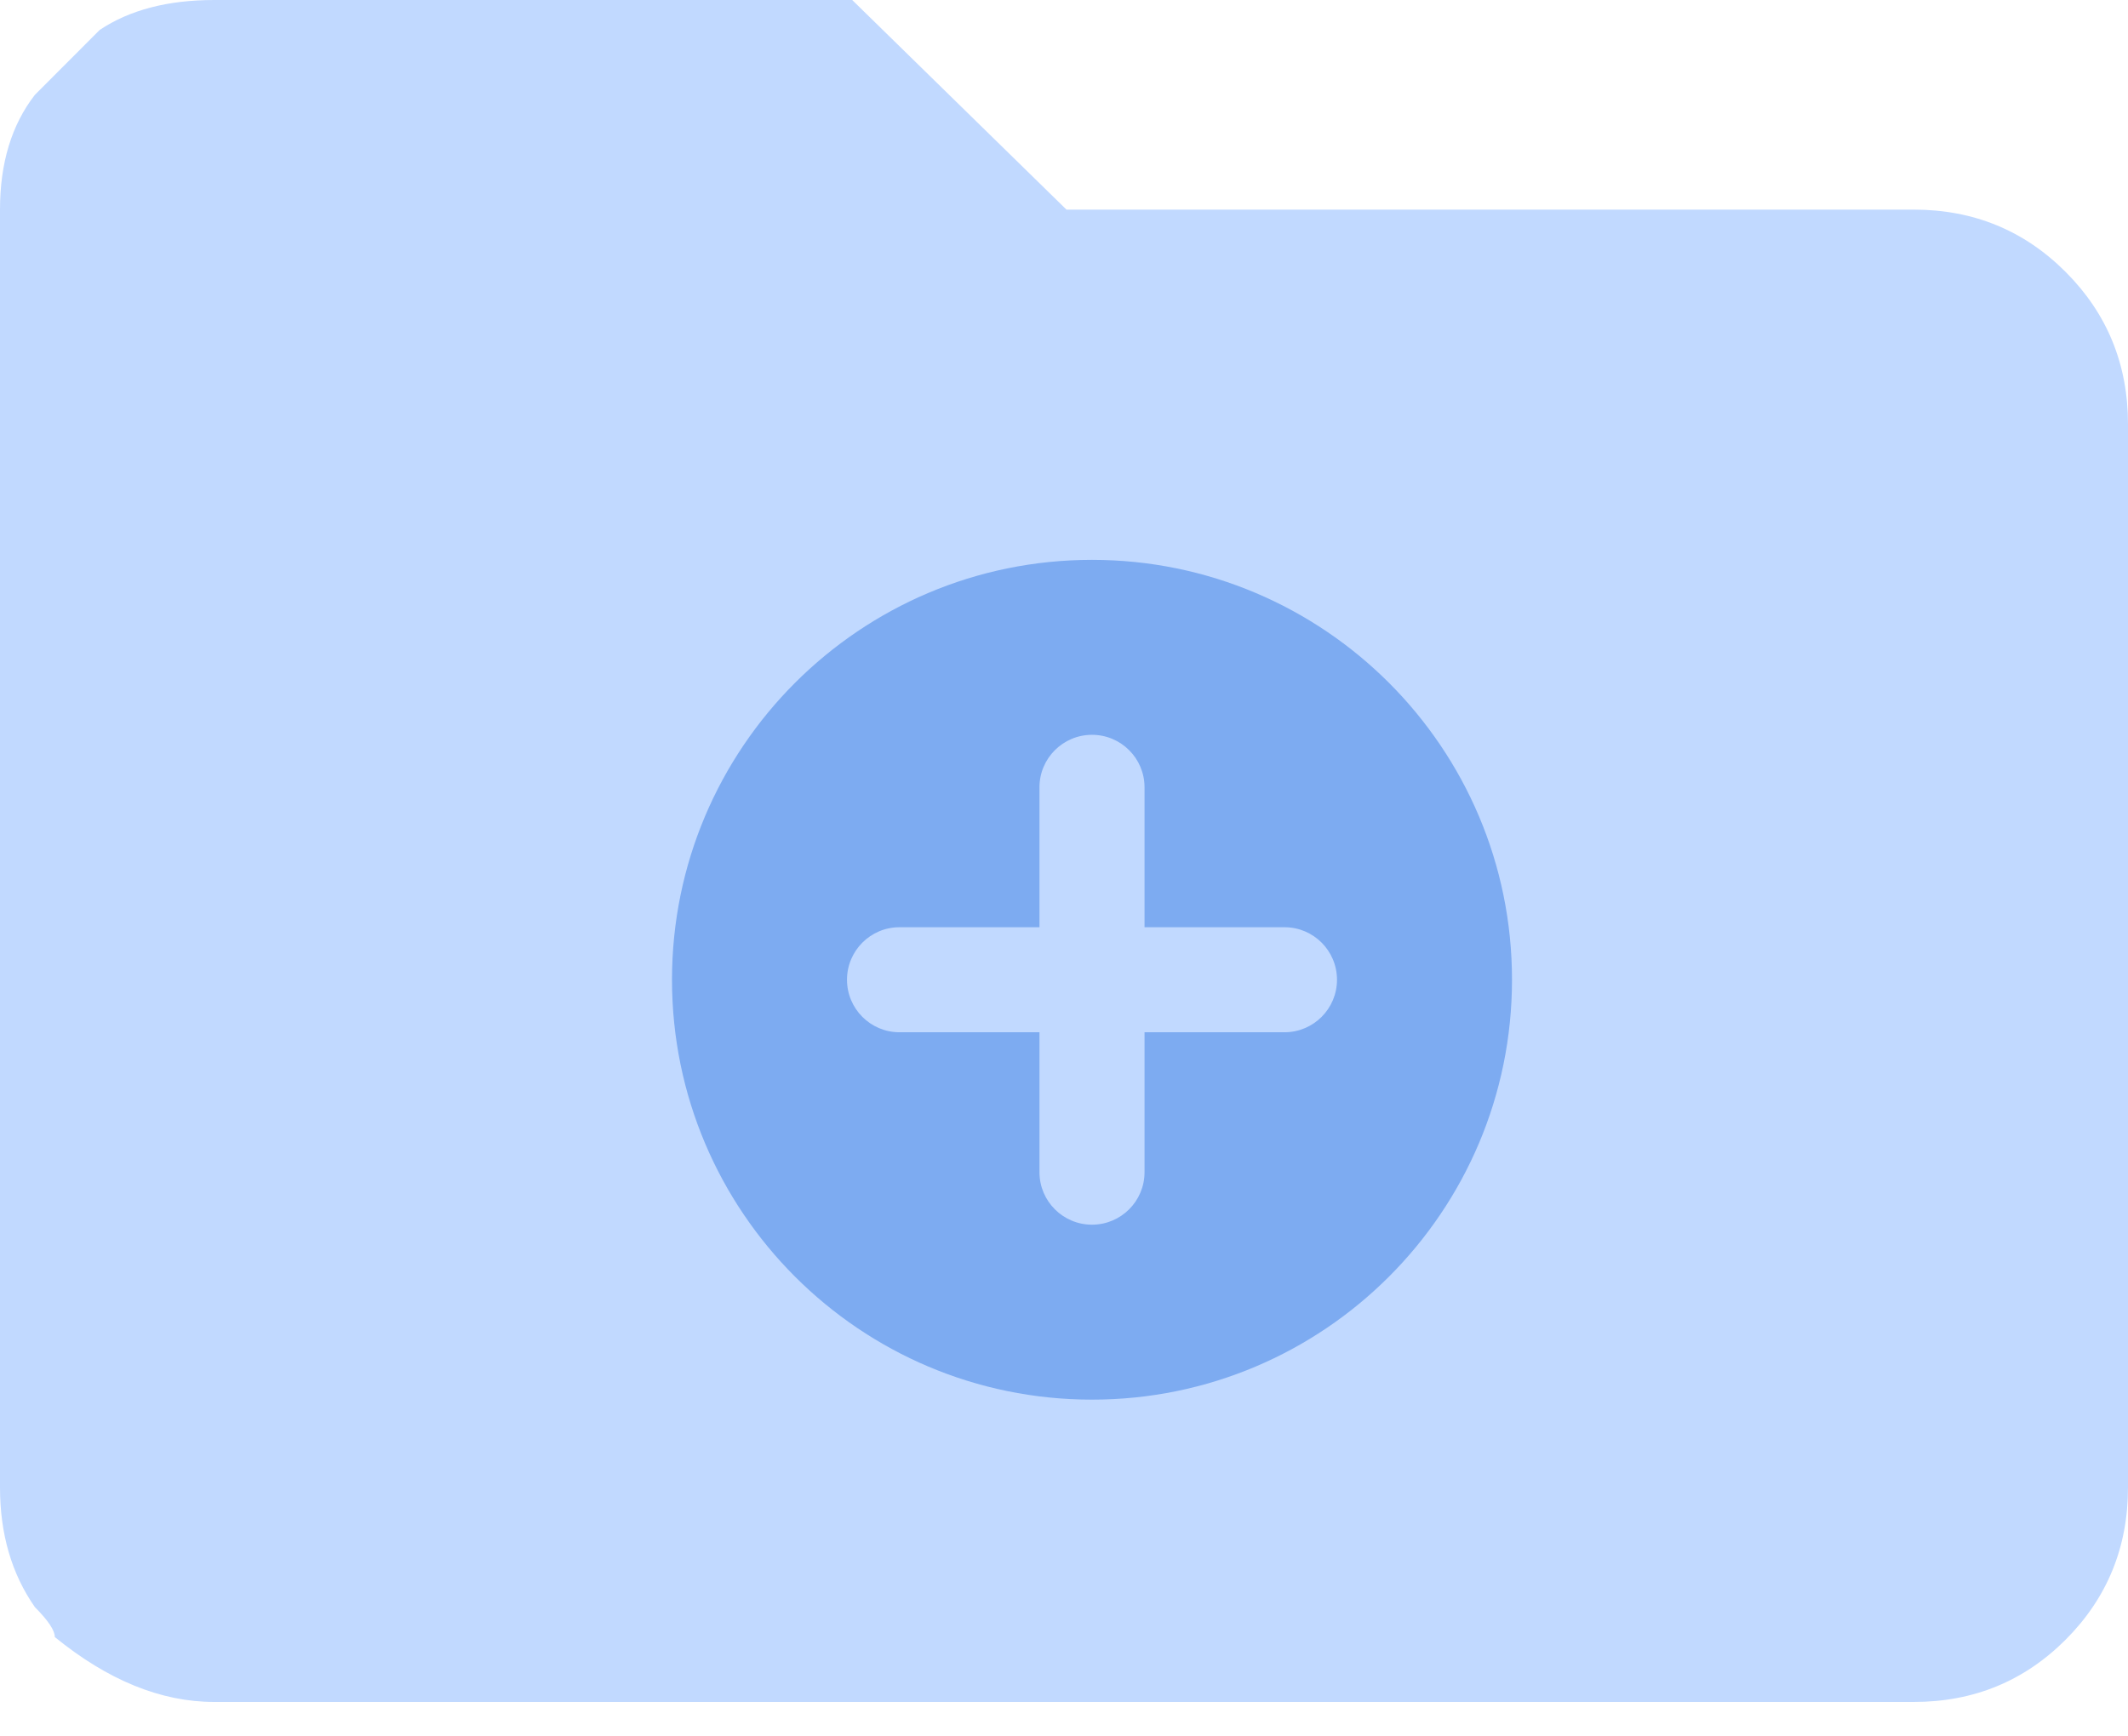
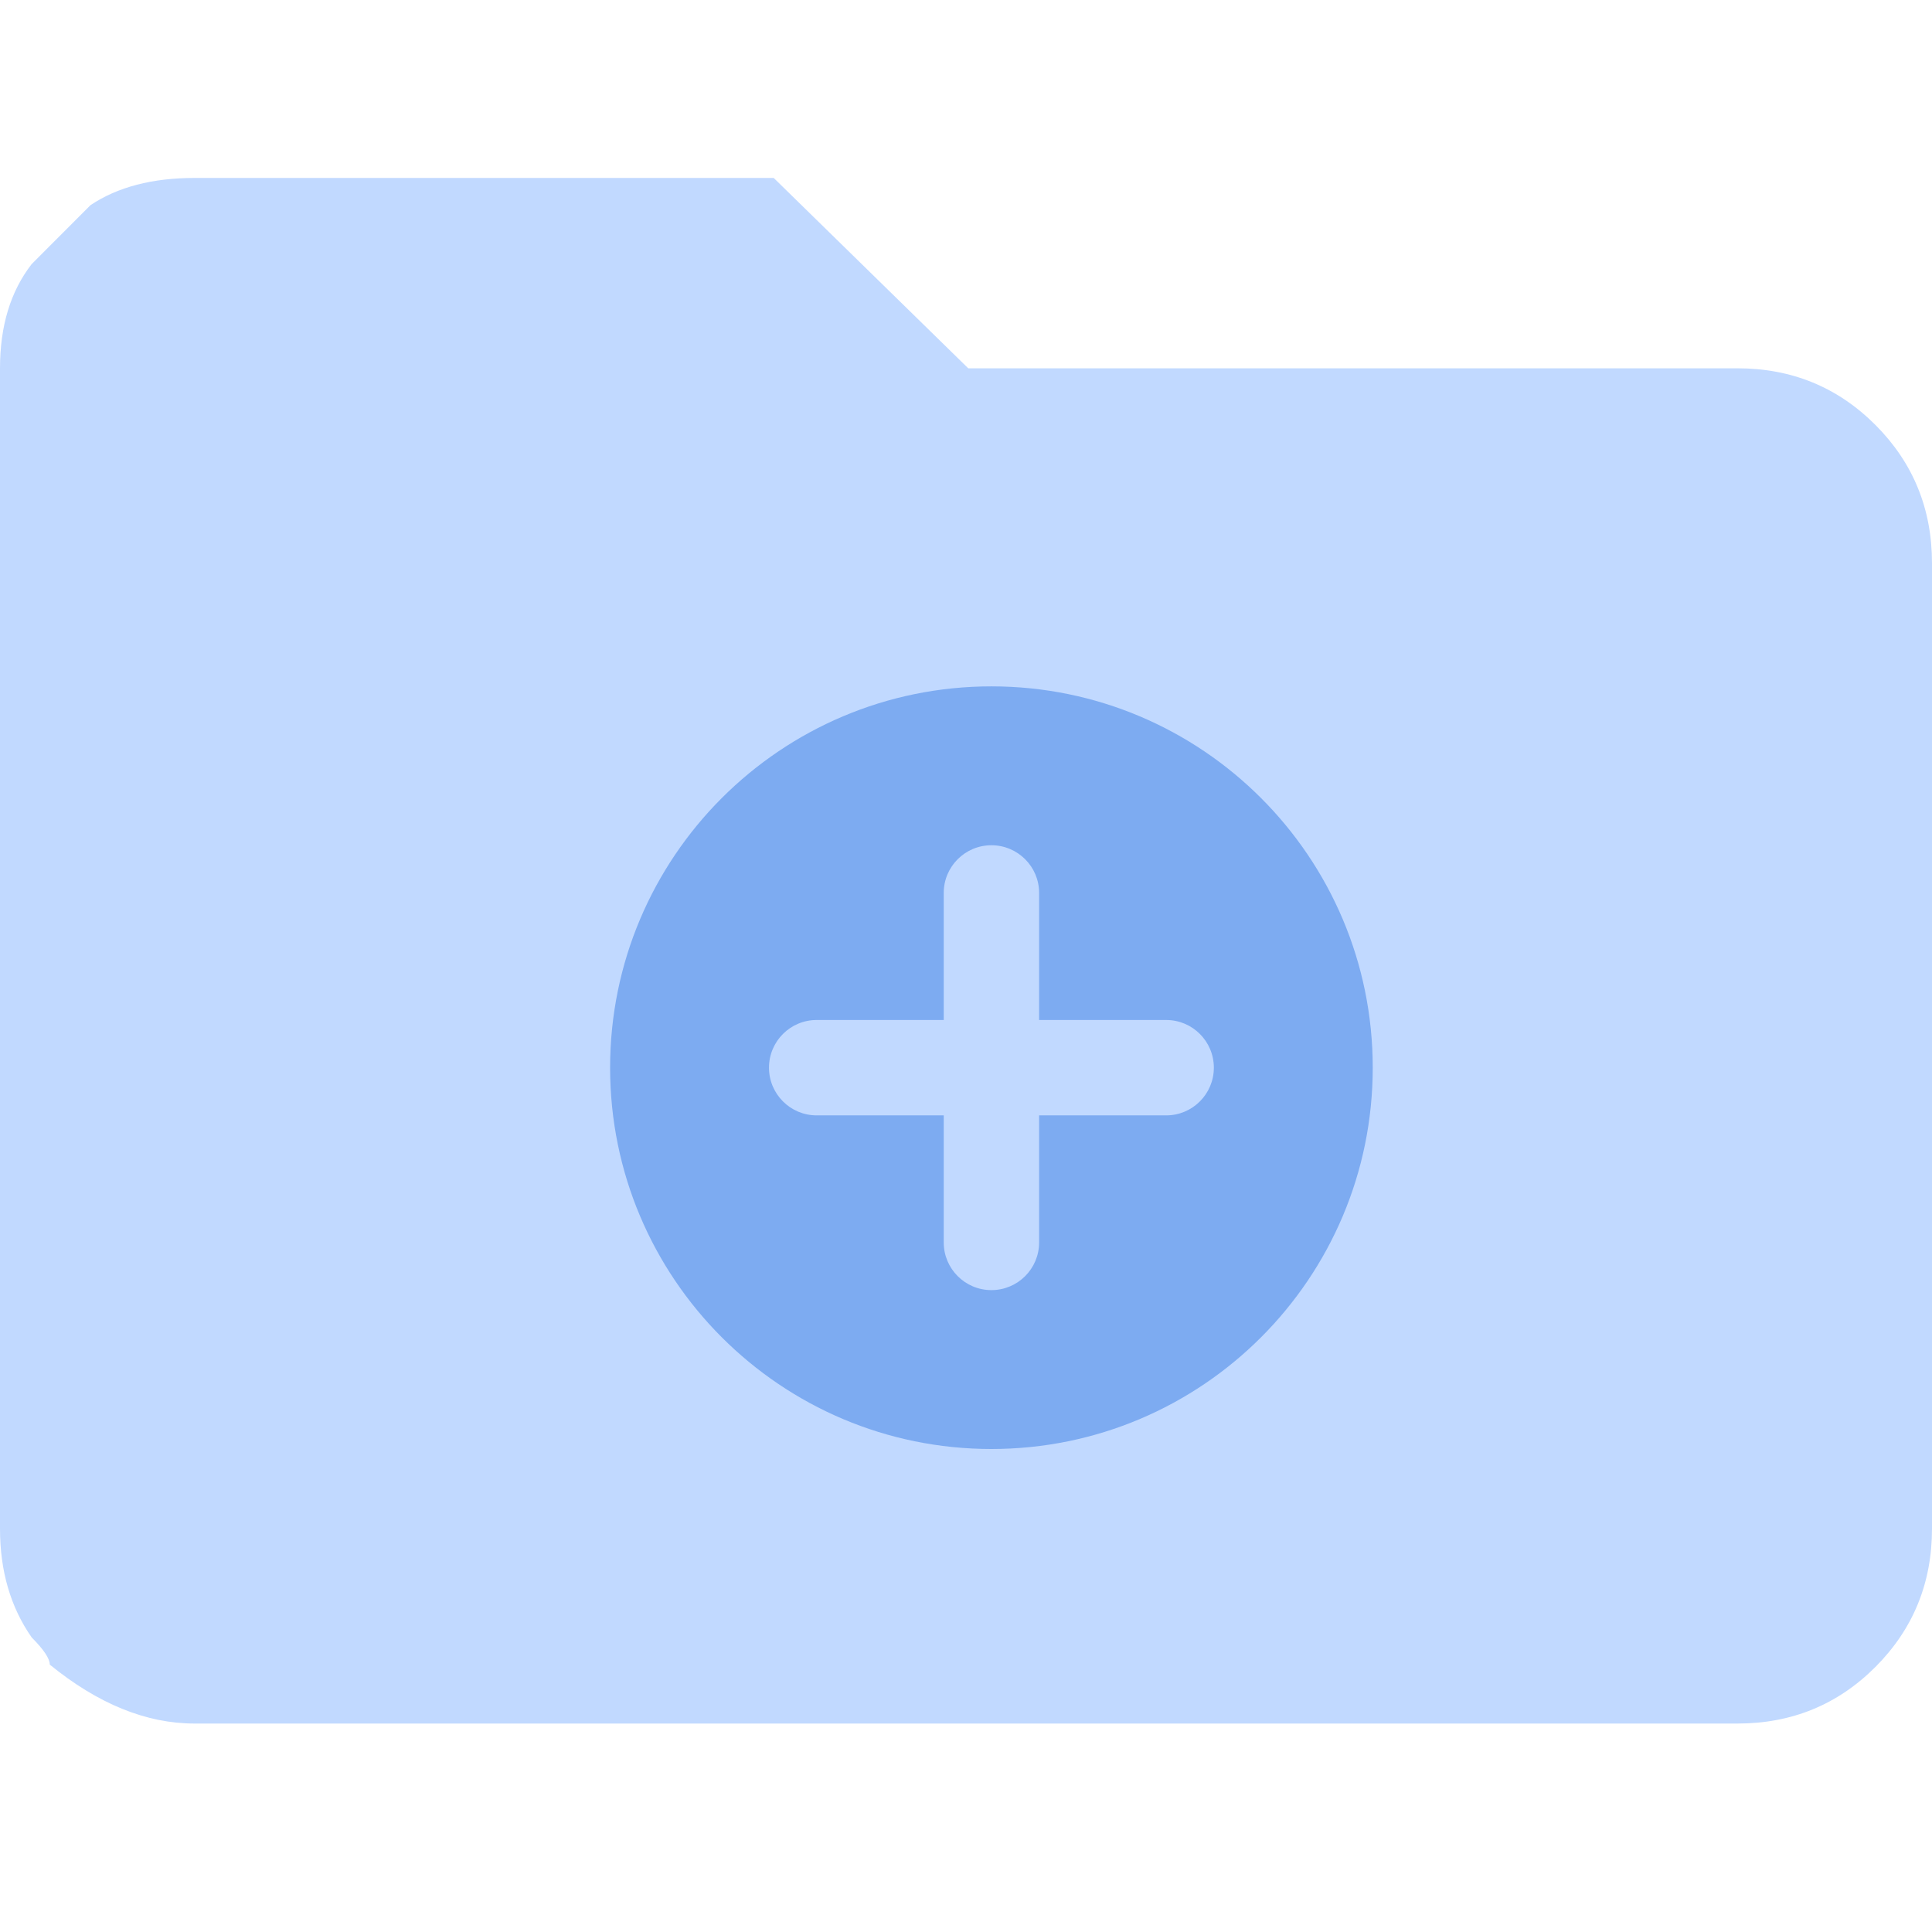
- <svg xmlns="http://www.w3.org/2000/svg" width="38" height="31" viewBox="0 0 38 31" fill="none">
+ <svg xmlns="http://www.w3.org/2000/svg" width="72" height="72" viewBox="0 0 38 31" fill="none">
  <path d="M34.173 30.4C35.241 30.4 36.146 30.029 36.888 29.286C37.629 28.543 38 27.636 38 26.567V7.578C38 6.508 37.629 5.602 36.888 4.859C36.146 4.116 35.241 3.744 34.173 3.744H19.044L15.218 0H3.827C2.996 0 2.314 0.178 1.78 0.535L0.623 1.694C0.208 2.229 0 2.912 0 3.744V26.567C0 27.399 0.208 28.112 0.623 28.706C0.86 28.944 0.979 29.122 0.979 29.241C1.928 30.014 2.877 30.4 3.827 30.4H34.173Z" fill="#C1D9FF" />
  <circle cx="19.5" cy="17.5" r="7.5" fill="#7DABF1" />
  <path fill-rule="evenodd" clip-rule="evenodd" d="M19.5 13.125C18.982 13.125 18.562 13.545 18.562 14.062V16.562H16.062C15.545 16.562 15.125 16.982 15.125 17.5C15.125 18.018 15.545 18.438 16.062 18.438H18.562V20.938C18.562 21.455 18.982 21.875 19.5 21.875C20.018 21.875 20.438 21.455 20.438 20.938V18.438H22.938C23.455 18.438 23.875 18.018 23.875 17.5C23.875 16.982 23.455 16.562 22.938 16.562H20.438V14.062C20.438 13.545 20.018 13.125 19.5 13.125Z" fill="#C1D9FF" />
</svg>
